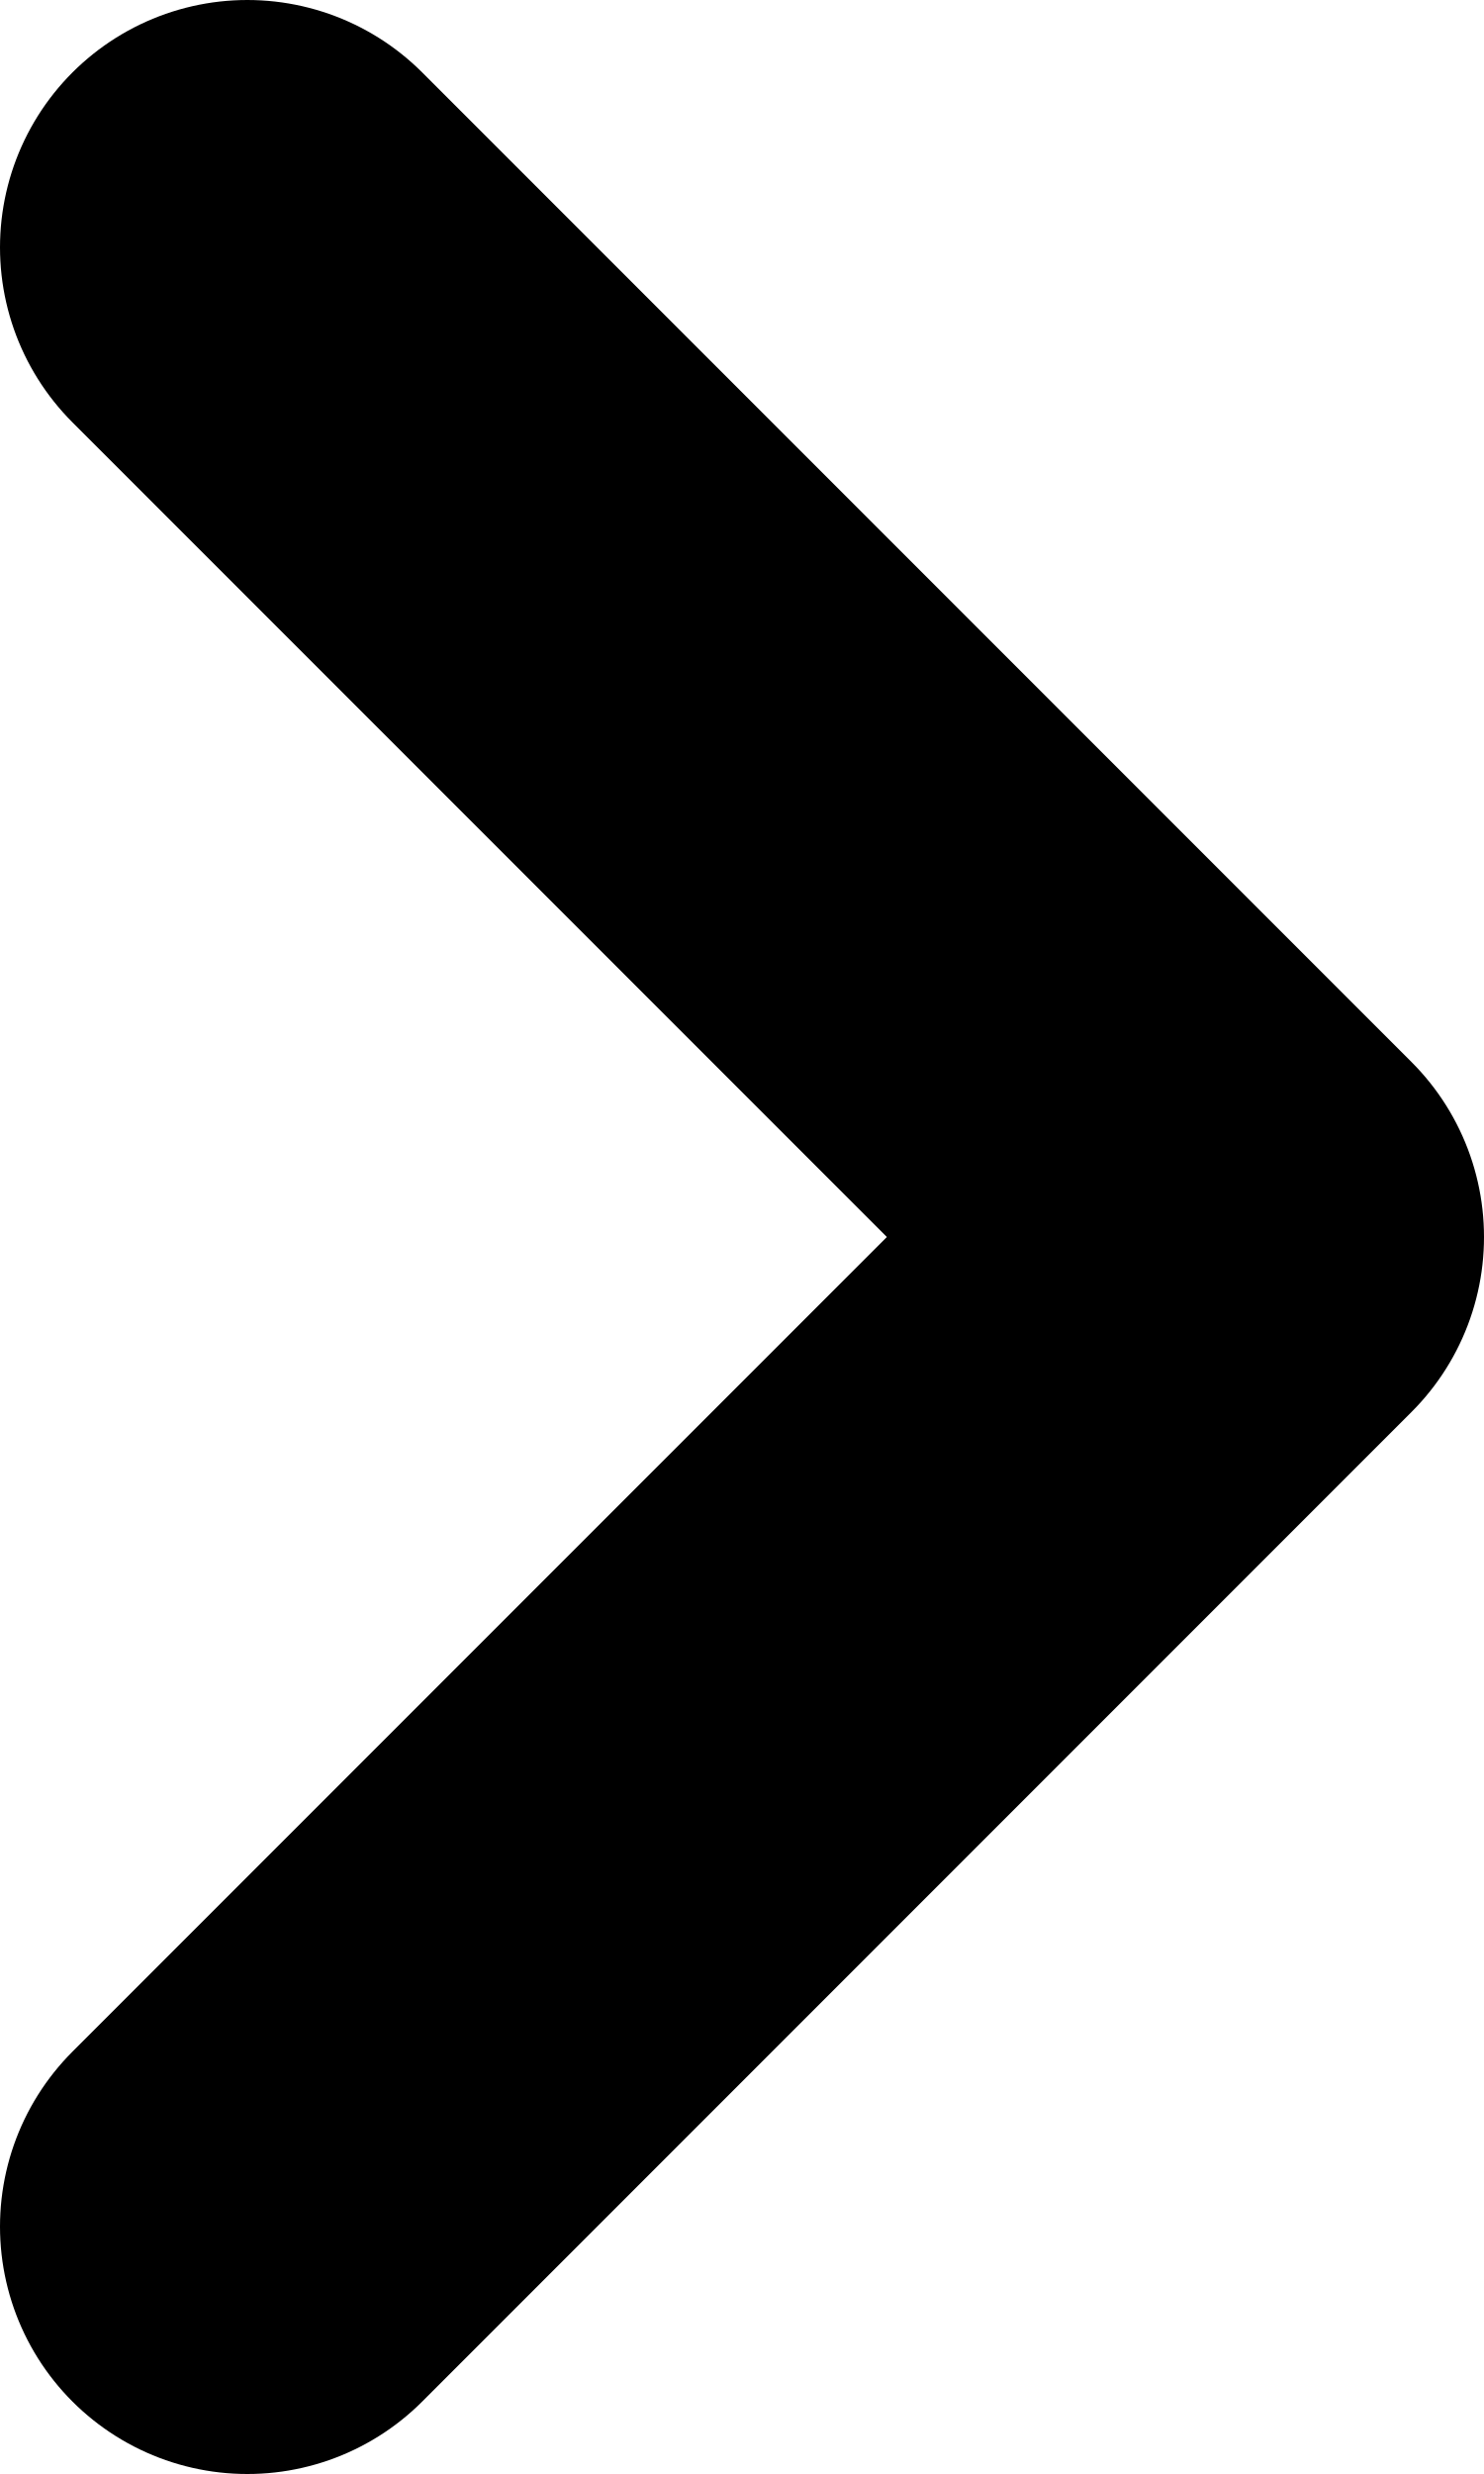
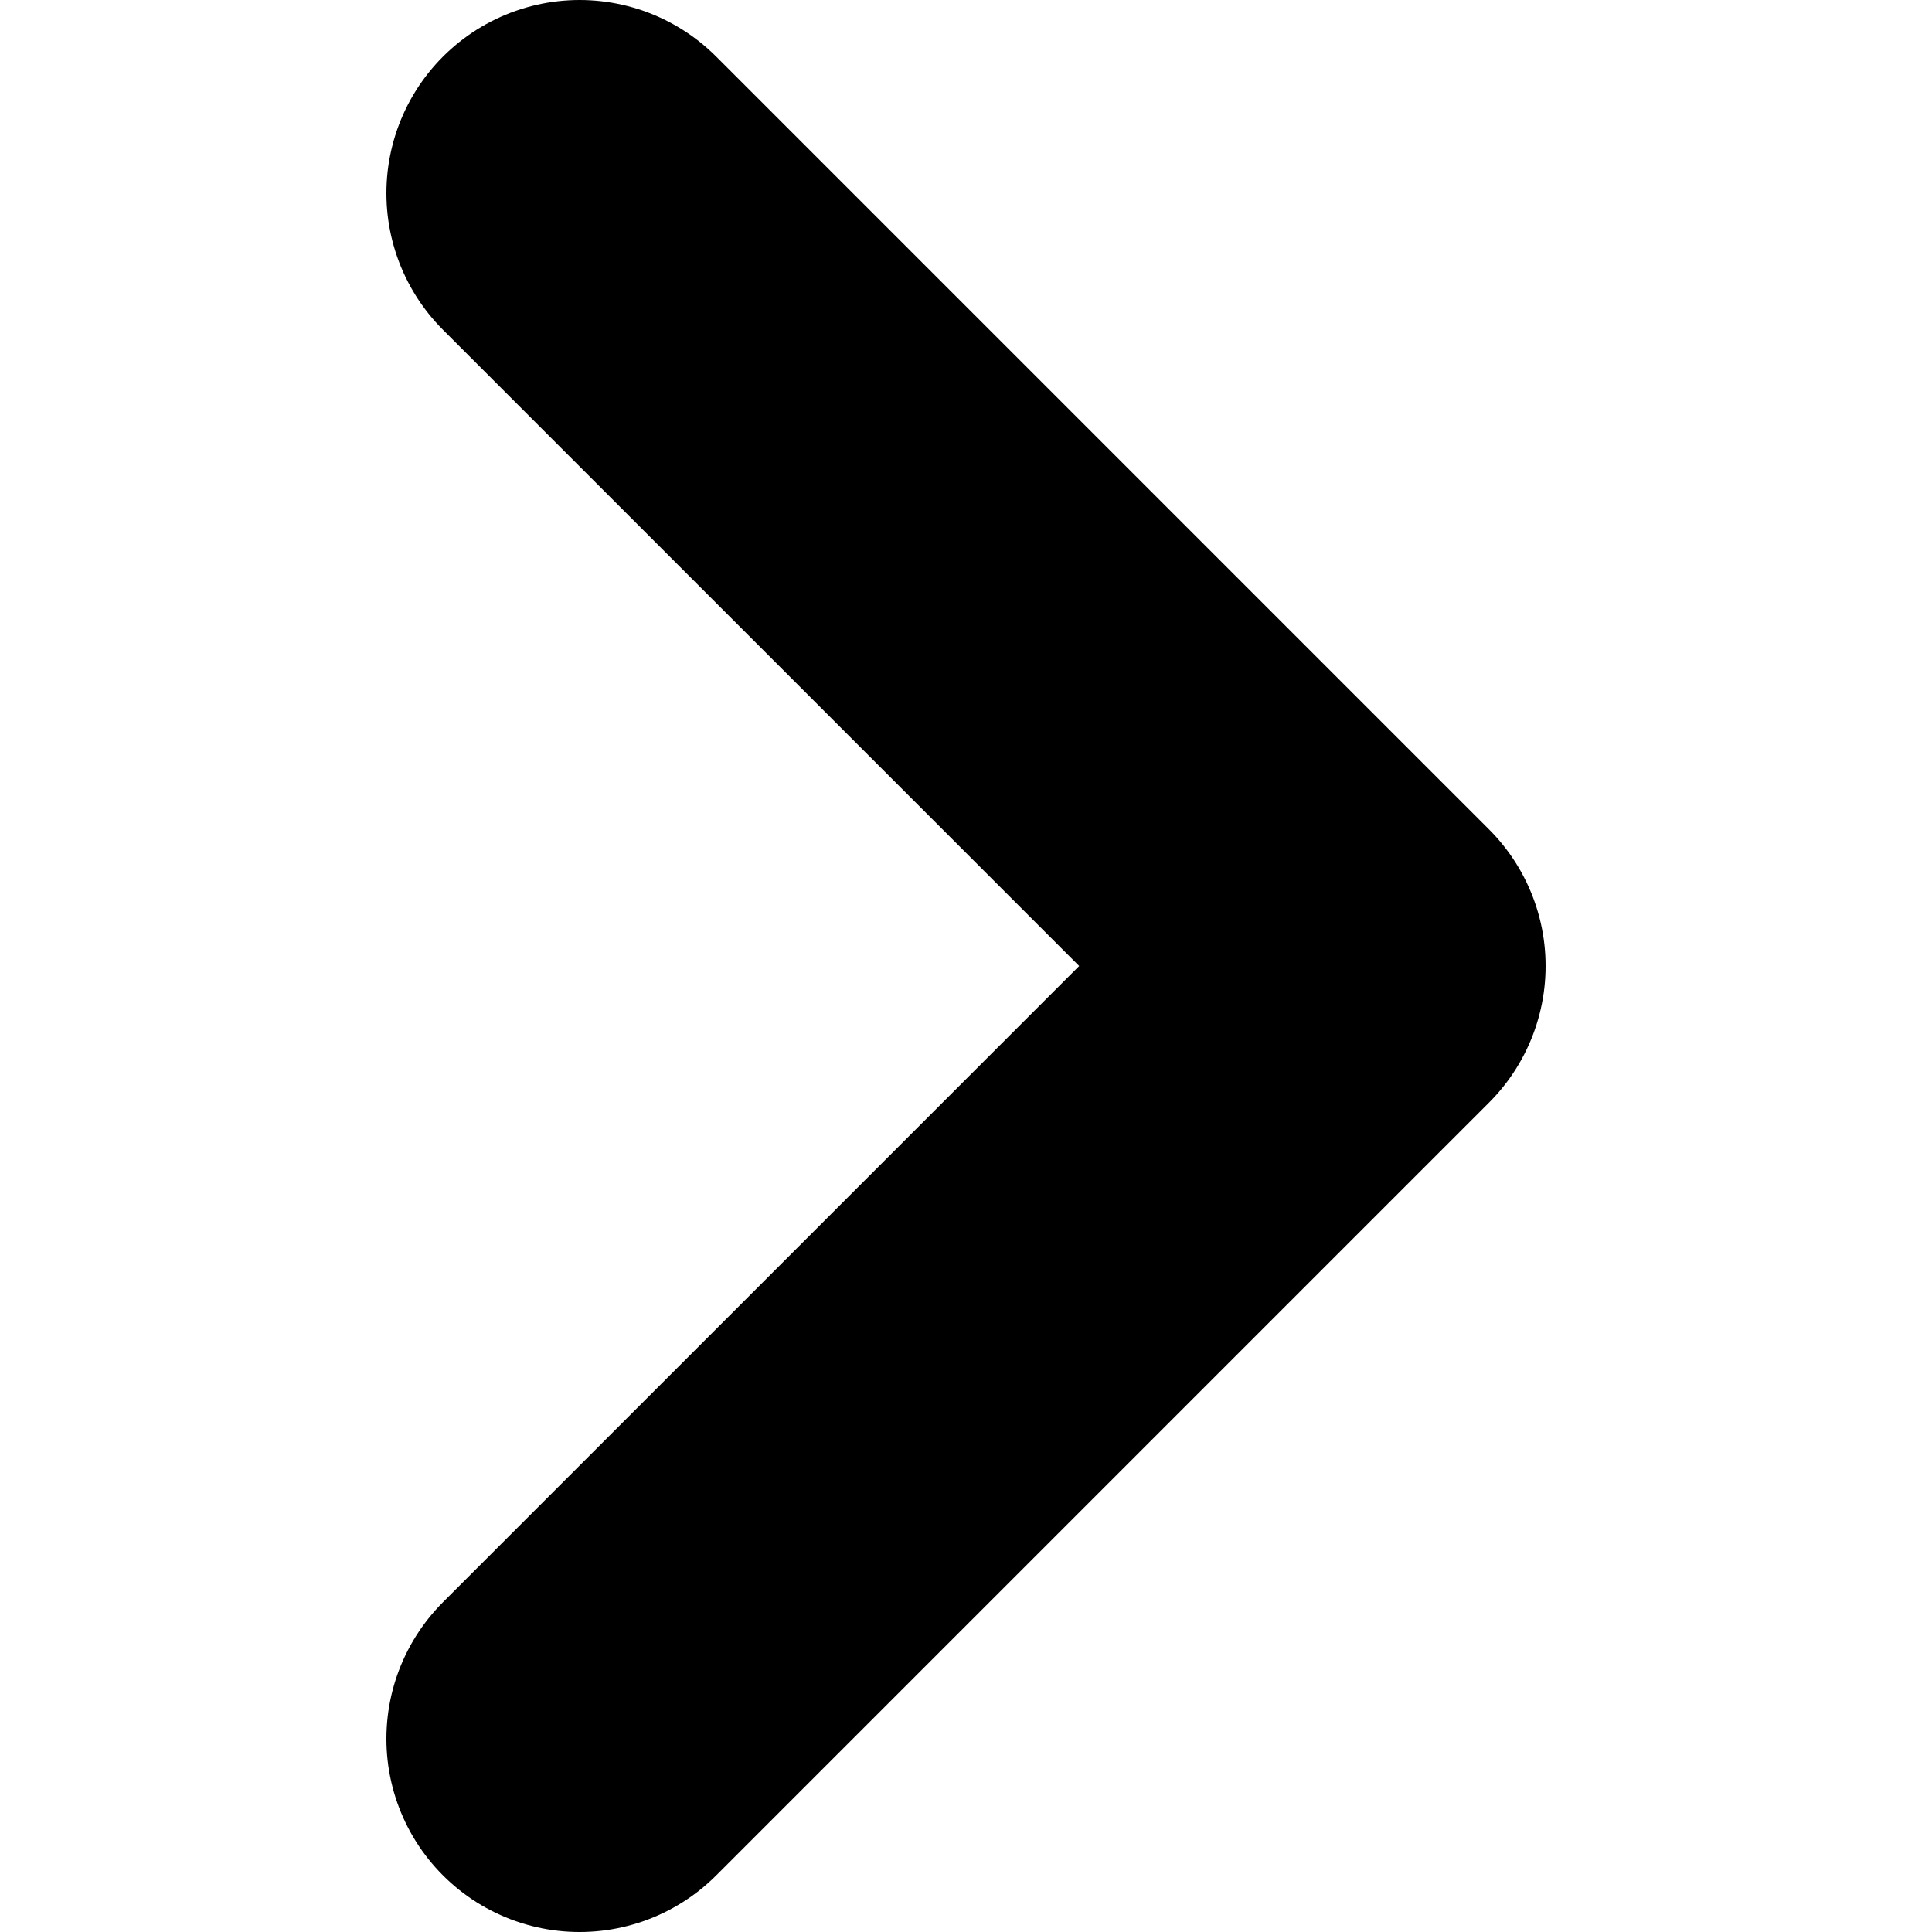
- <svg xmlns="http://www.w3.org/2000/svg" class="w-3 h-3 rtl:rotate-180" aria-hidden="true" fill="none" viewBox="0 0 6 10">
+ <svg xmlns="http://www.w3.org/2000/svg" class="w-3 h-3 rtl:rotate-180" width="10" height="10" aria-hidden="true" fill="none" viewBox="0 0 6 10">
  <path stroke="currentColor" stroke-linecap="round" stroke-linejoin="round" stroke-width="2" d="m1 9 4-4-4-4" />
</svg>
